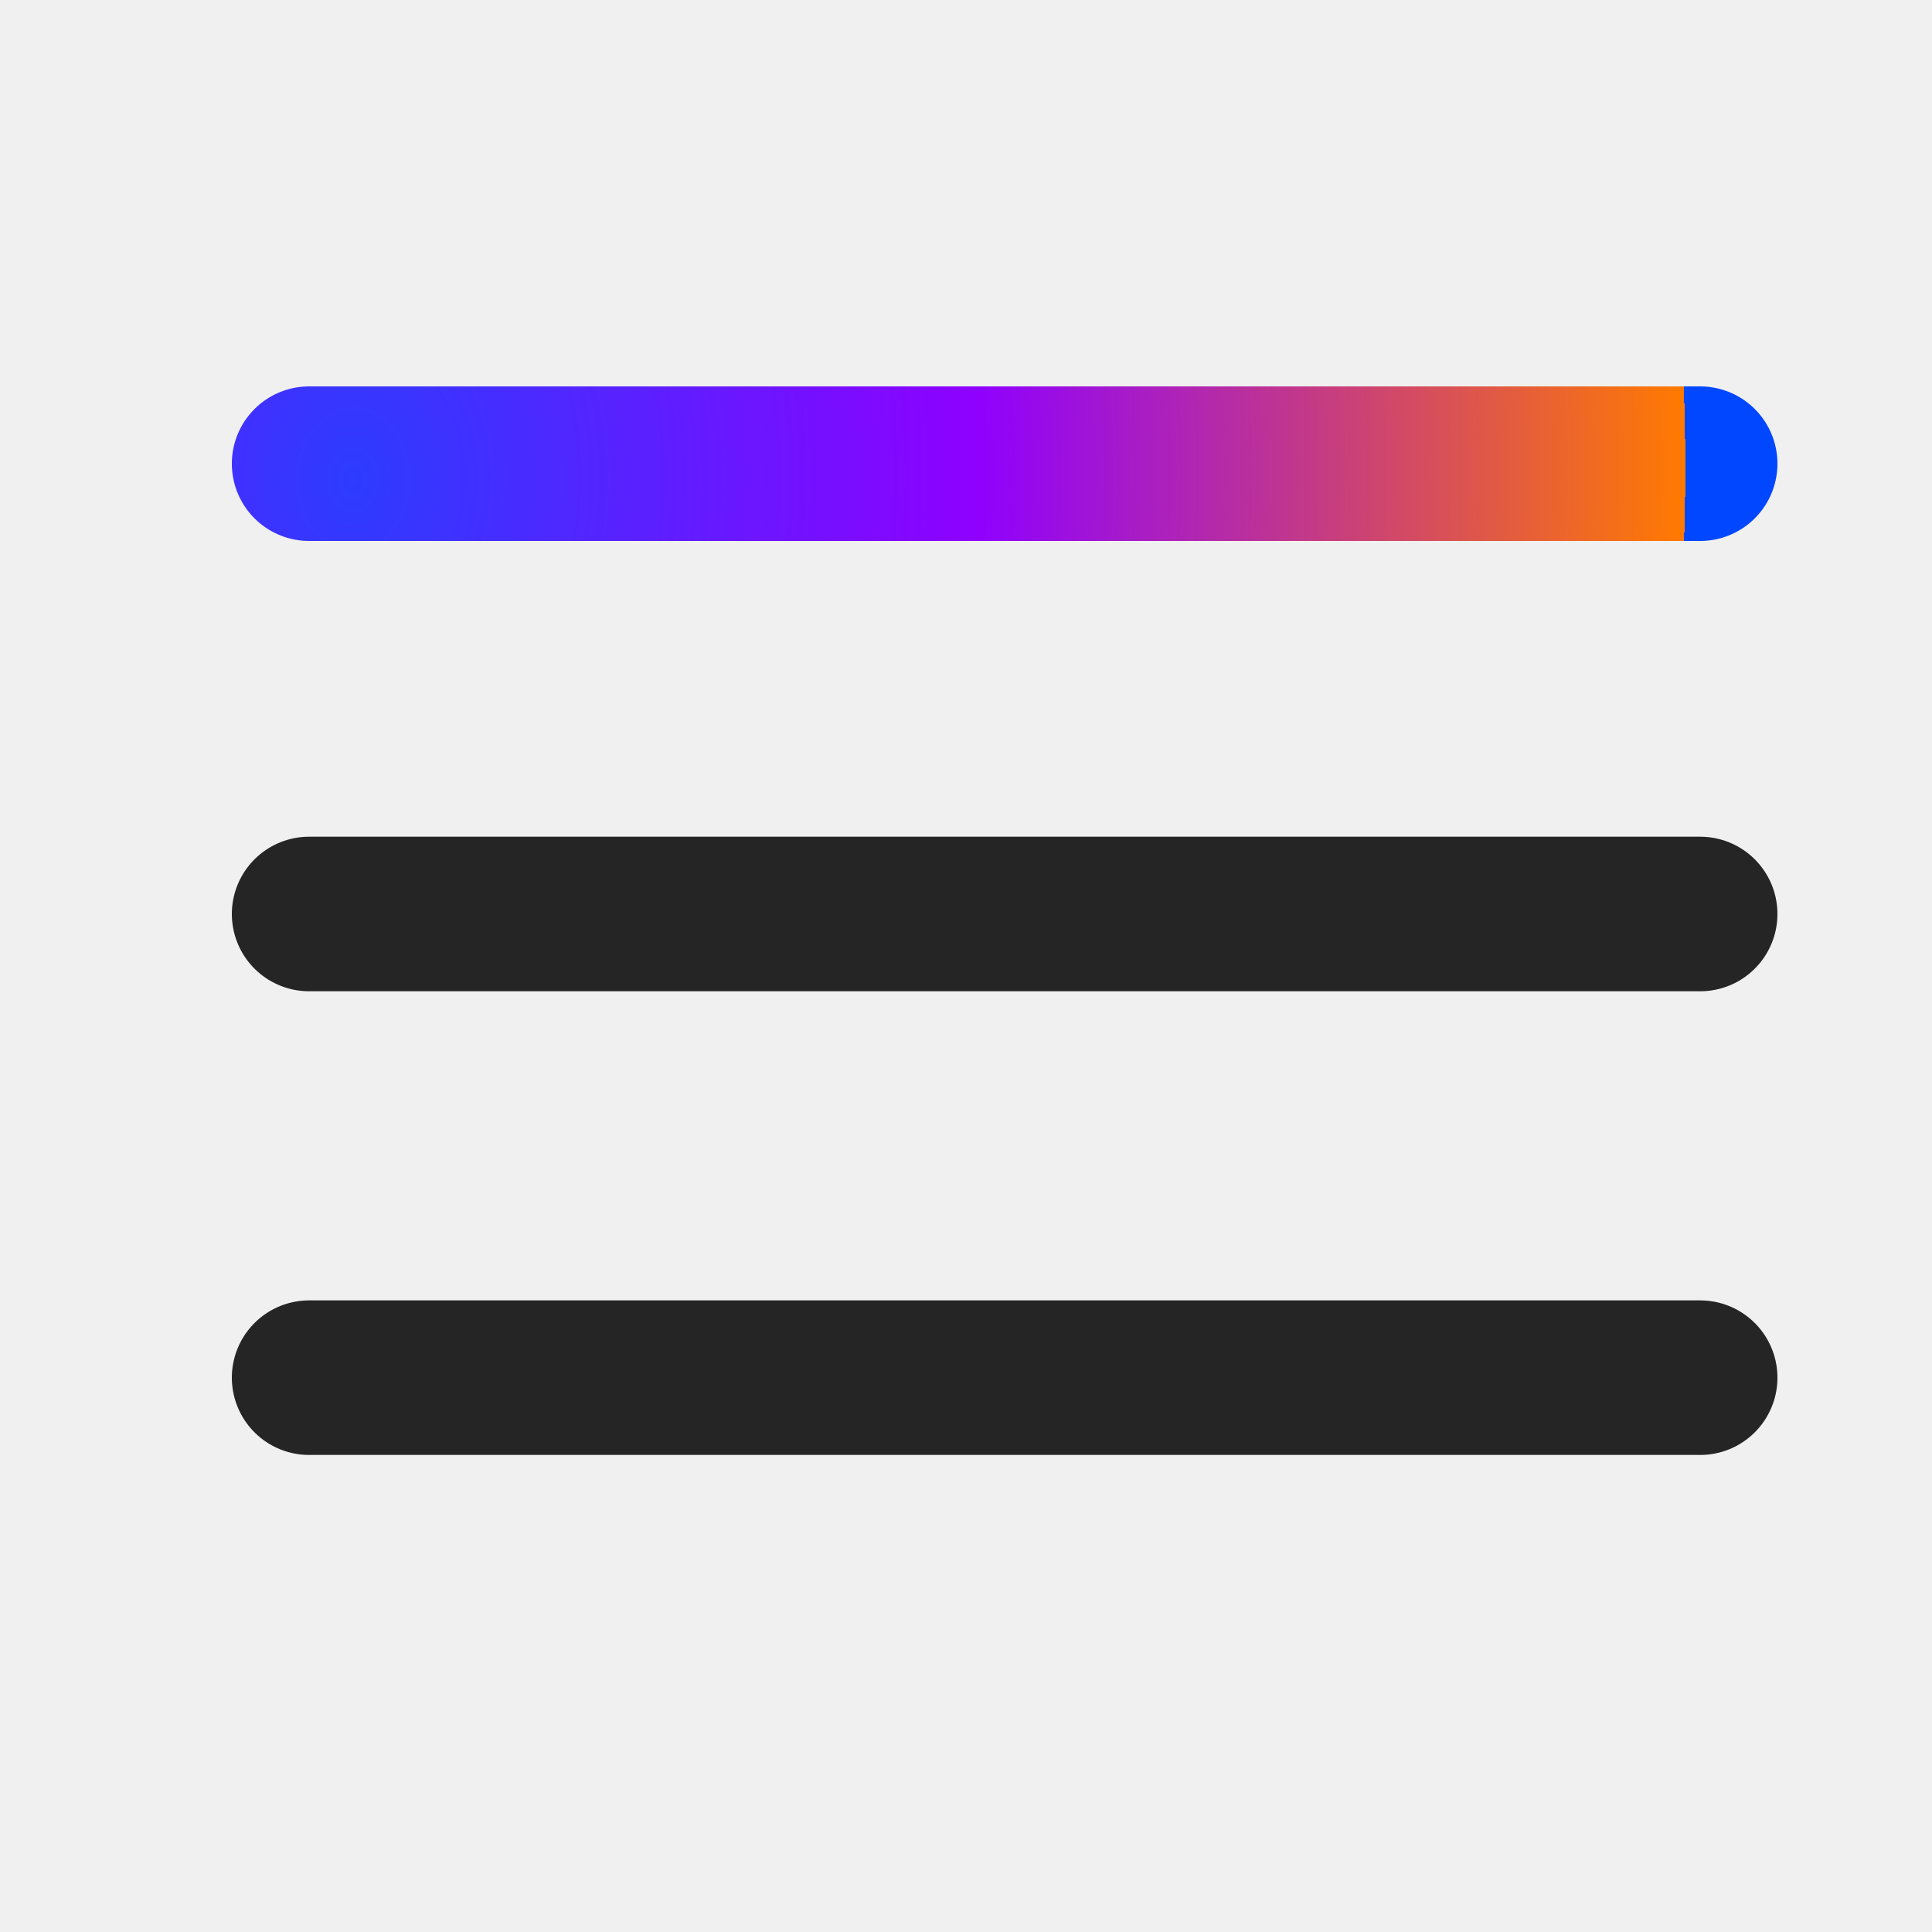
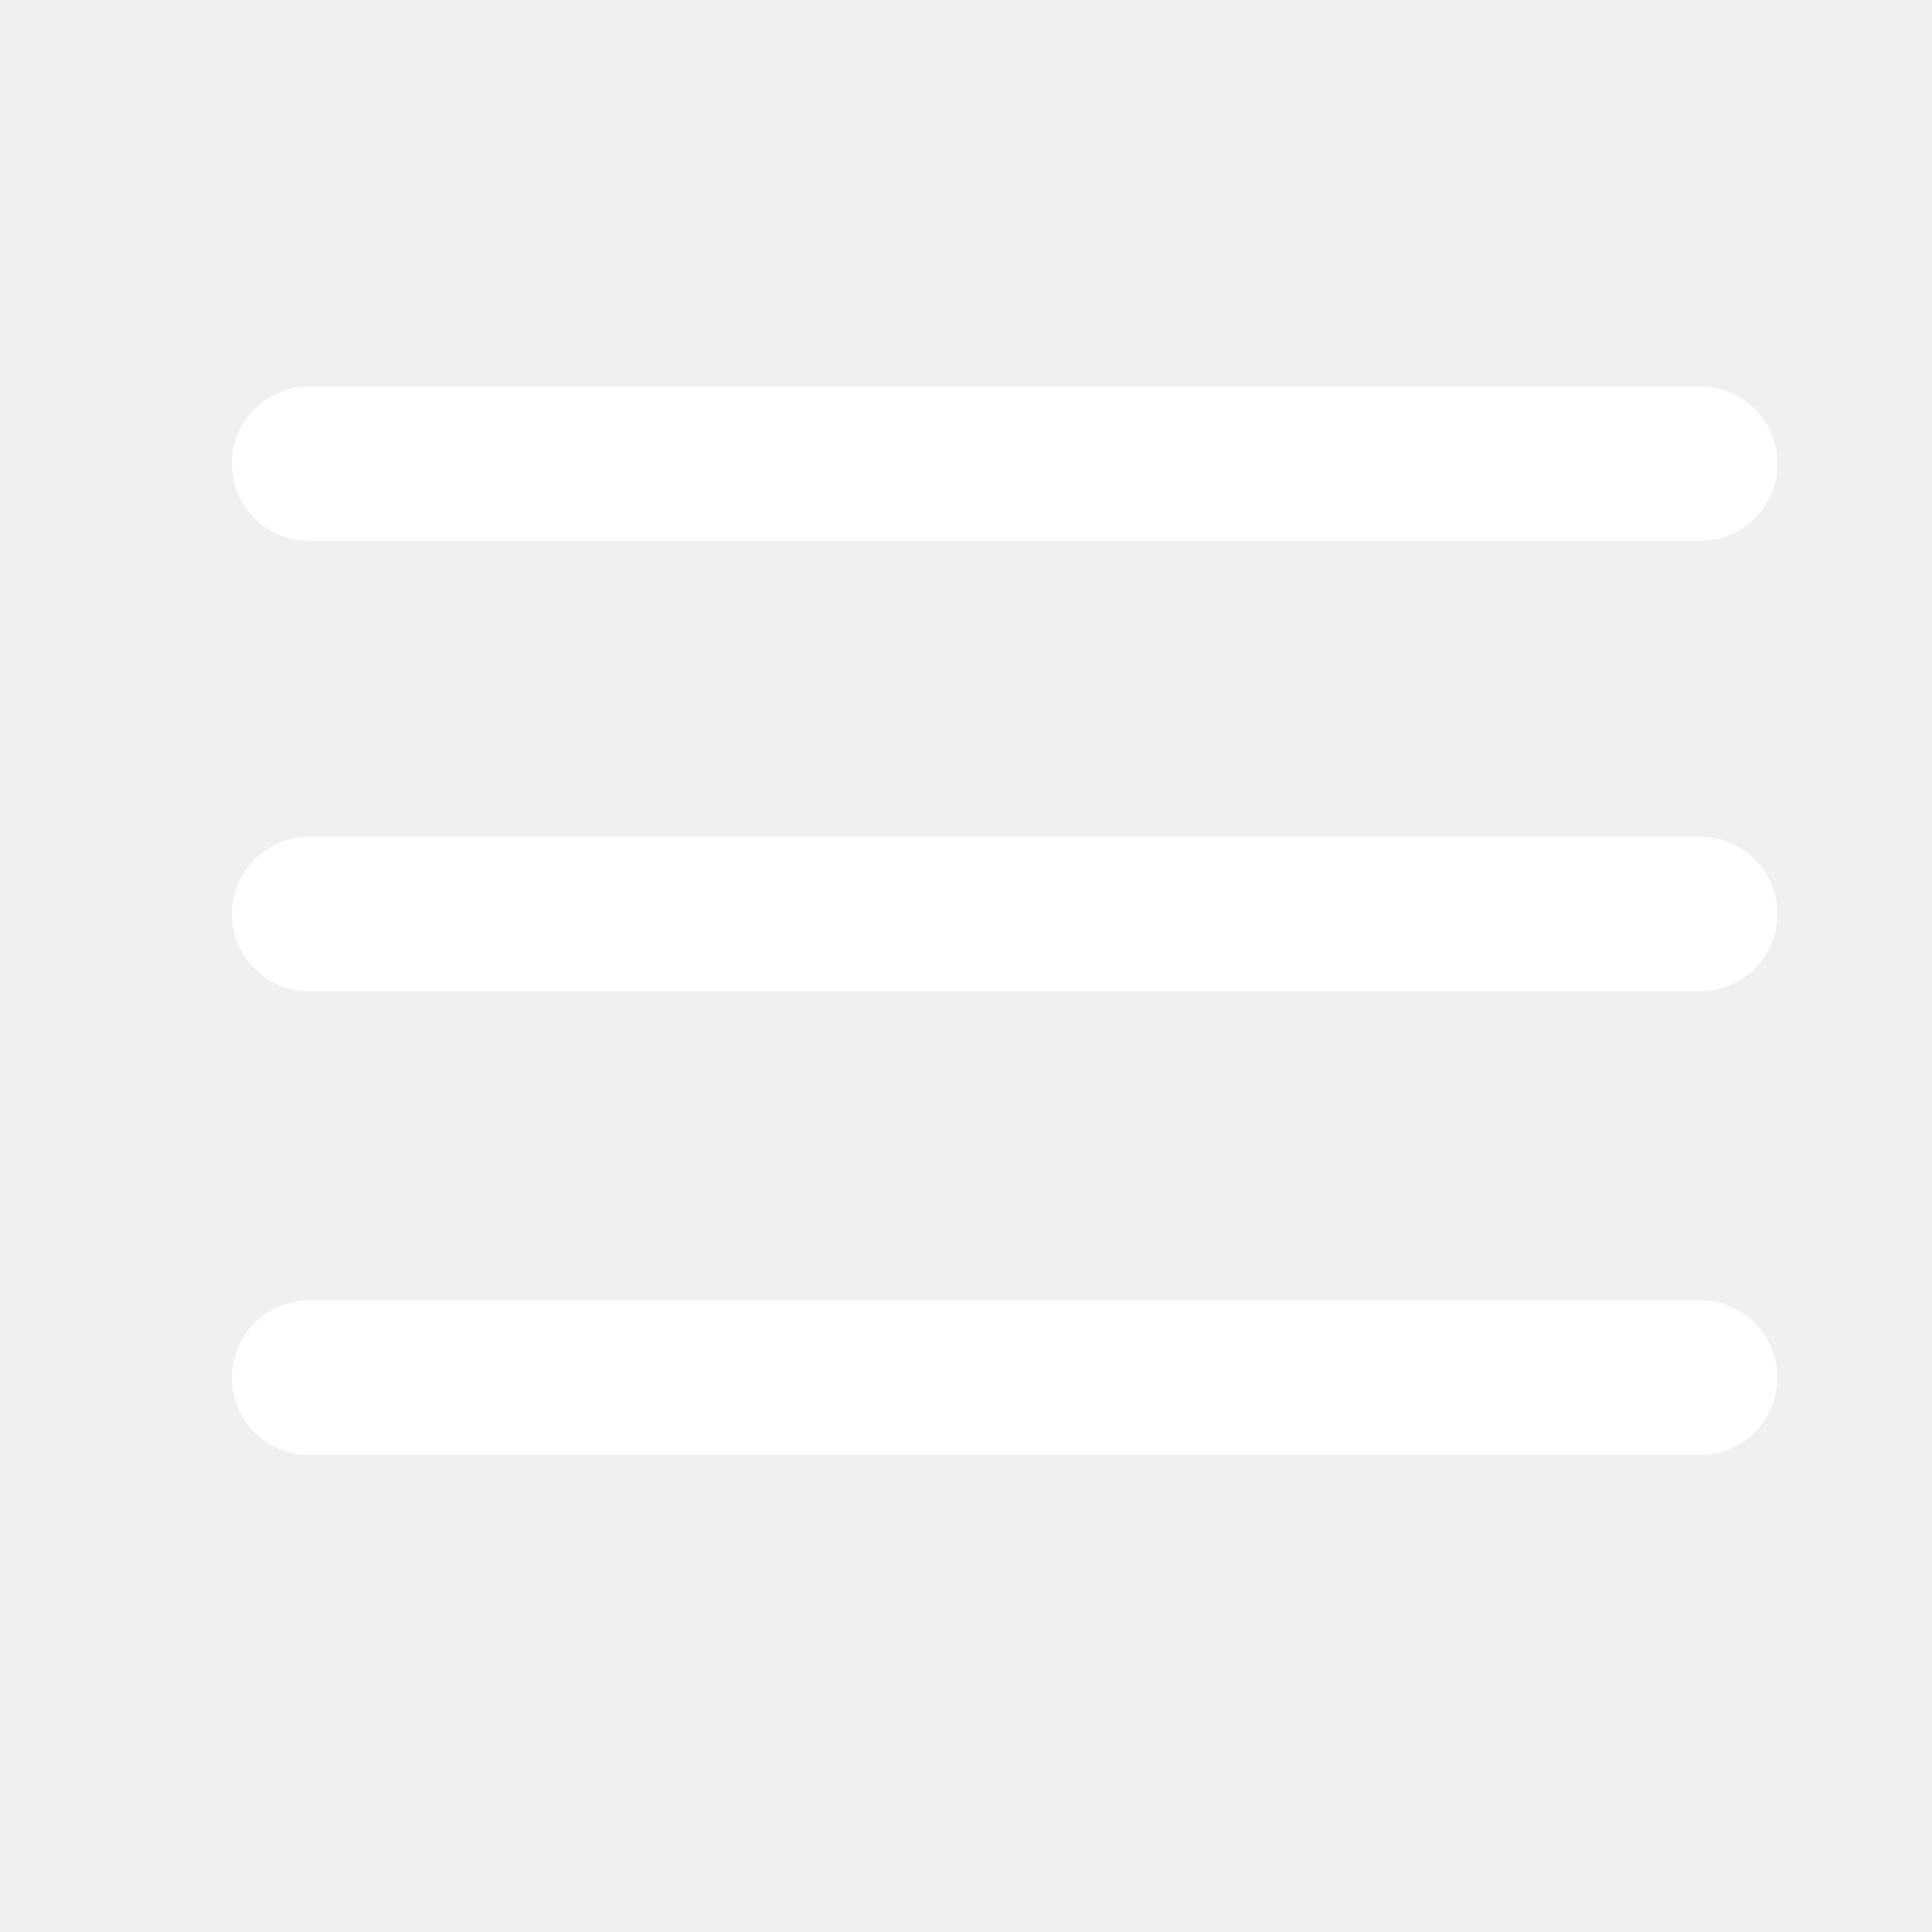
- <svg xmlns="http://www.w3.org/2000/svg" width="25" height="25" viewBox="0 0 25 25" fill="none">
-   <path d="M22 11.827H4" stroke="#252525" stroke-width="2" stroke-linecap="round" stroke-linejoin="round" />
+ <svg xmlns="http://www.w3.org/2000/svg" width="30" height="30" viewBox="0 0 25 25" fill="none">
+   <path d="M22 11.827H4" stroke="#fff" stroke-width="2" stroke-linecap="round" stroke-linejoin="round" />
  <path d="M22 6H4" stroke="url(#paint0_radial_5083_68)" stroke-width="2" stroke-linecap="round" stroke-linejoin="round" />
-   <path d="M22 17.827H4" stroke="#252525" stroke-width="2" stroke-linecap="round" stroke-linejoin="round" />
+   <path d="M22 17.827H4" stroke="#fff" stroke-width="2" stroke-linecap="round" stroke-linejoin="round" />
  <defs>
-     <radialGradient id="paint0_radial_5083_68" cx="0" cy="0" r="1" gradientUnits="userSpaceOnUse" gradientTransform="translate(4.58064 6.25962) rotate(1.56894) scale(17.2081 21.9607)">
-       <stop stop-color="#293EFF" />
-       <stop offset="0" stop-color="#2D3CFF" />
-       <stop offset="0.275" stop-color="#6619FF" />
-       <stop offset="0.426" stop-color="#8506FF" />
-       <stop offset="0.47" stop-color="#8F00FF" />
-       <stop offset="0.53" stop-color="#9B0EE2" />
-       <stop offset="0.629" stop-color="#B025B3" />
-       <stop offset="0.765" stop-color="#CD4471" />
-       <stop offset="0.9" stop-color="#EA6330" />
-       <stop offset="0.952" stop-color="#F56F17" />
-       <stop offset="1" stop-color="#FF7A00" />
-       <stop offset="1" stop-color="#0047FF" />
+     <radialGradient id="paint0_radial_5083_68" cx="0" cy="0" r="1" gradientUnits="userSpaceOnUse" gradientTransform="#fff">
+       <stop stop-color="#fff" />
+       <stop offset="0" stop-color="#fff" />
+       <stop offset="0.275" stop-color="#fff" />
+       <stop offset="0.426" stop-color="#fff" />
+       <stop offset="0.47" stop-color="#fff" />
+       <stop offset="0.53" stop-color="#fff" />
+       <stop offset="0.629" stop-color="#fff" />
+       <stop offset="0.765" stop-color="#fff" />
+       <stop offset="0.9" stop-color="#fff" />
+       <stop offset="0.952" stop-color="#fff" />
+       <stop offset="1" stop-color="#fff" />
+       <stop offset="1" stop-color="#fff" />
    </radialGradient>
  </defs>
</svg>
